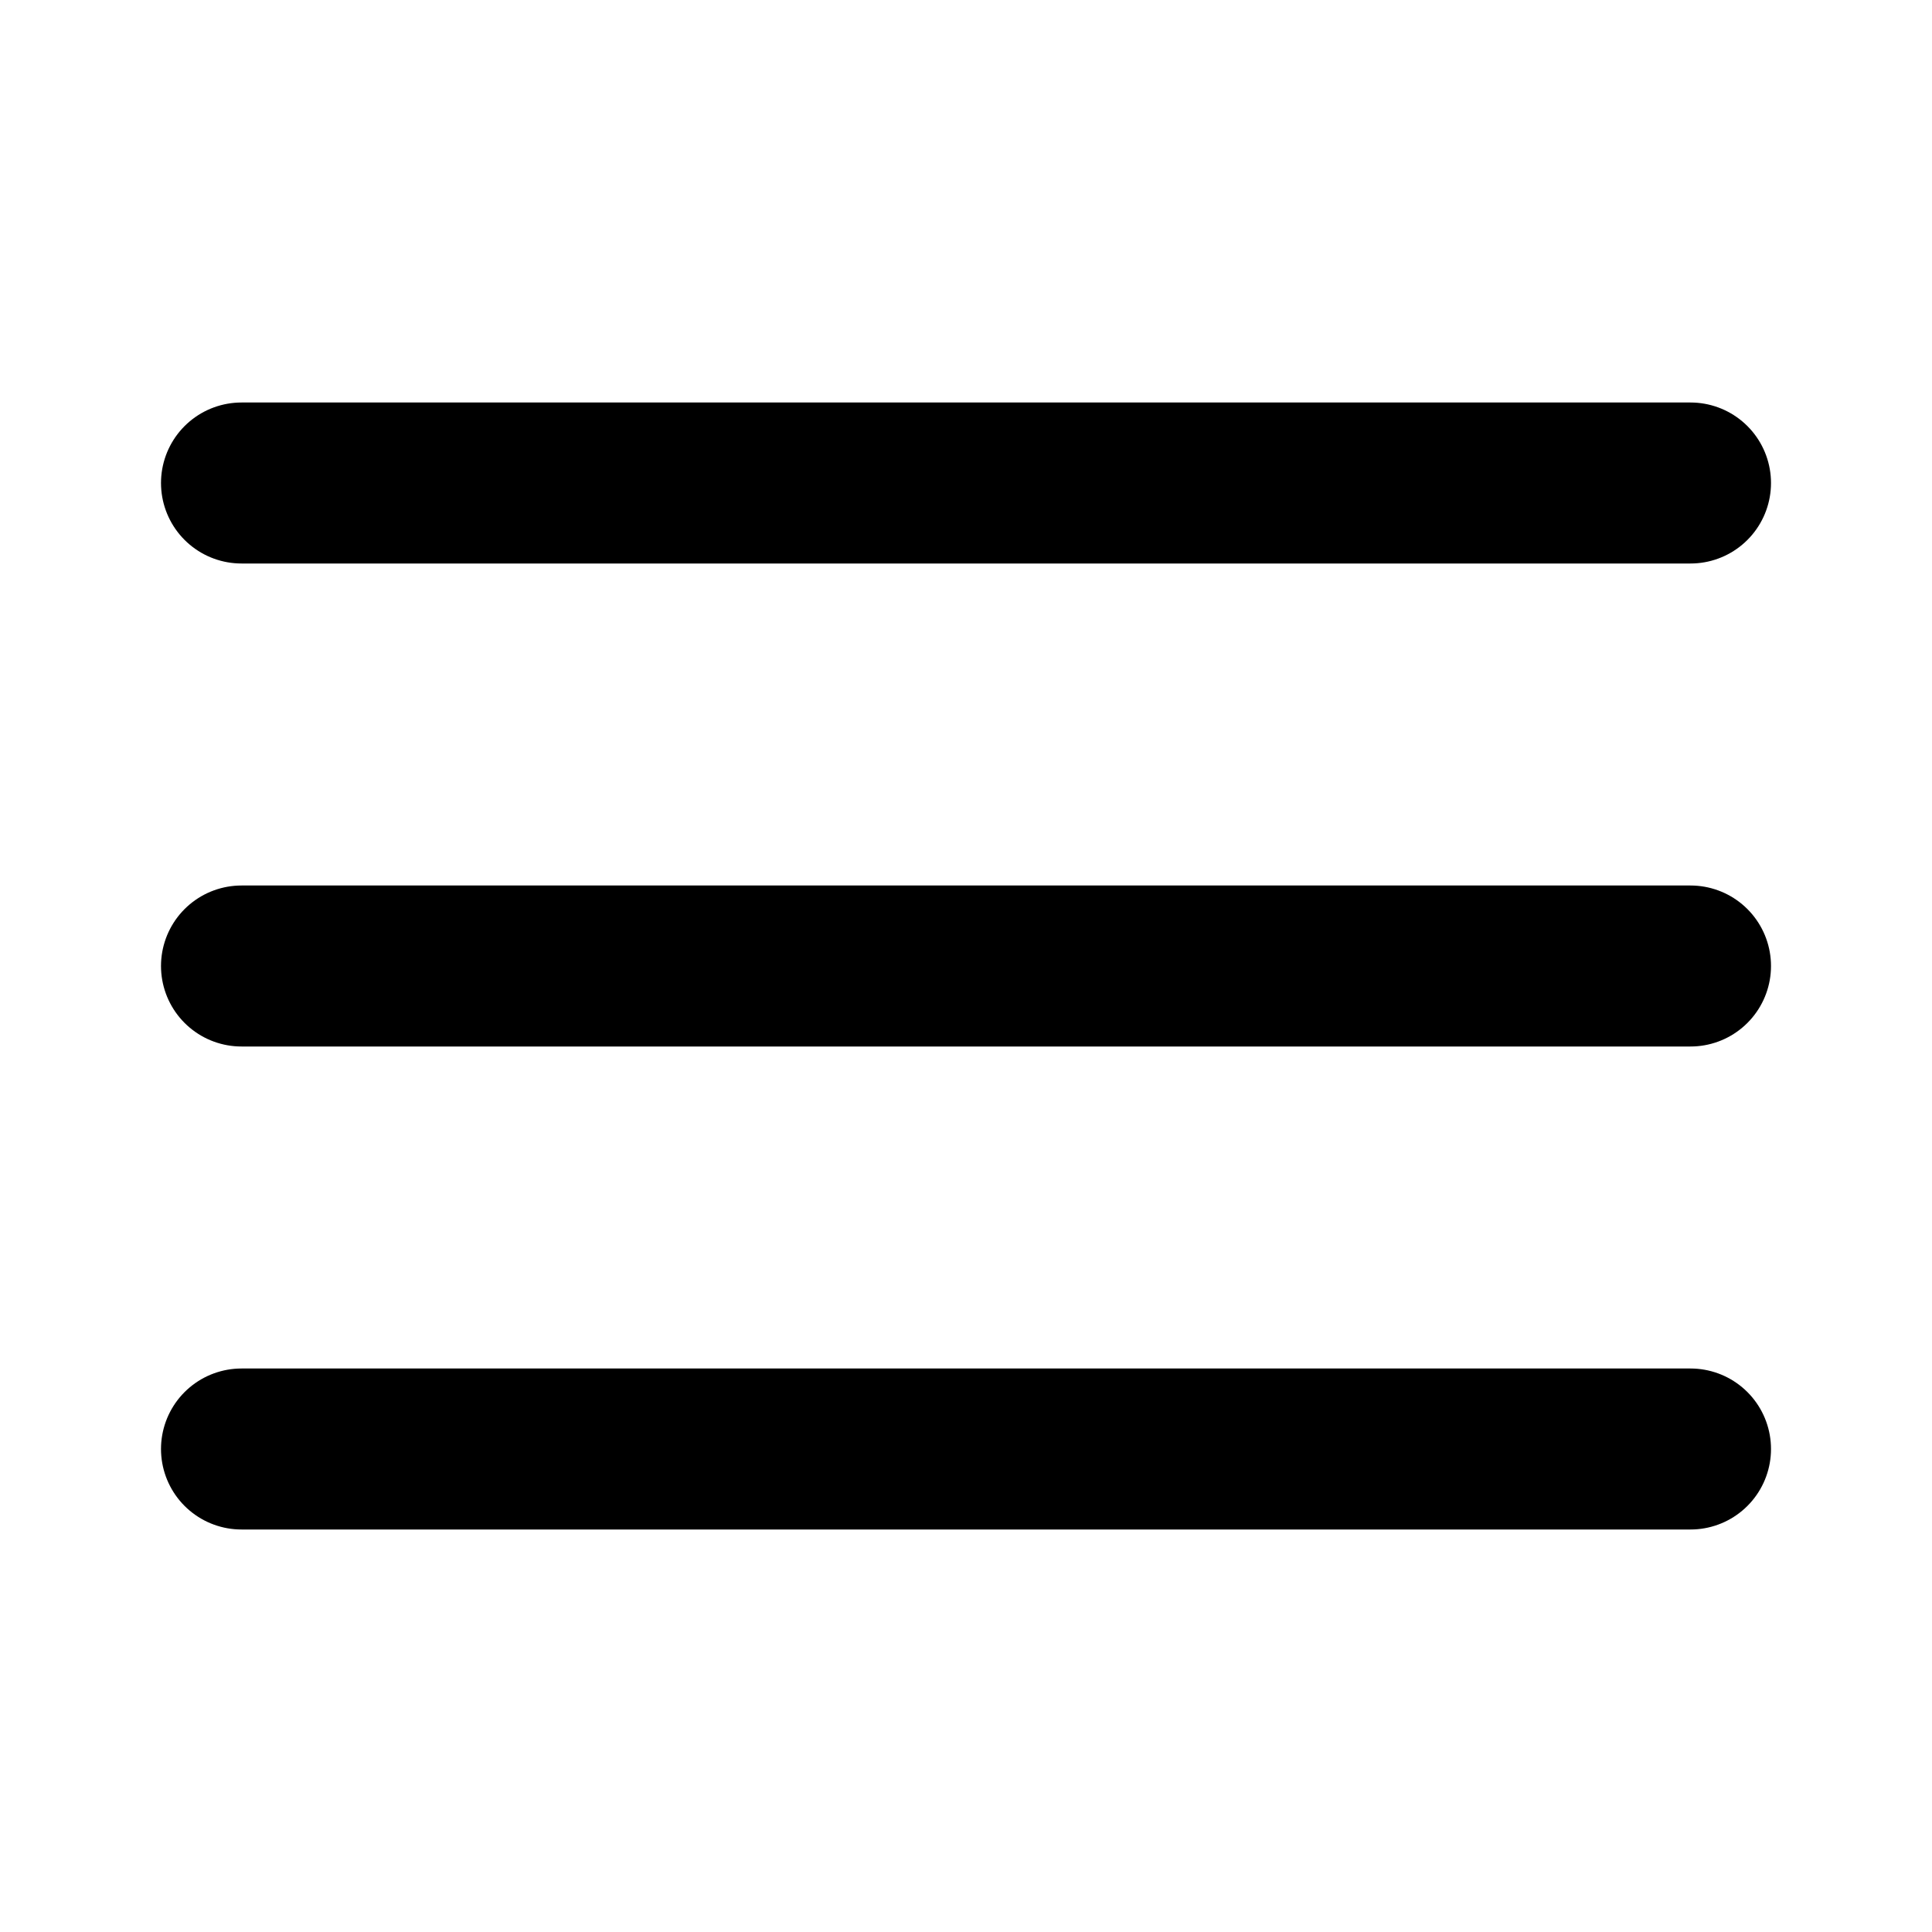
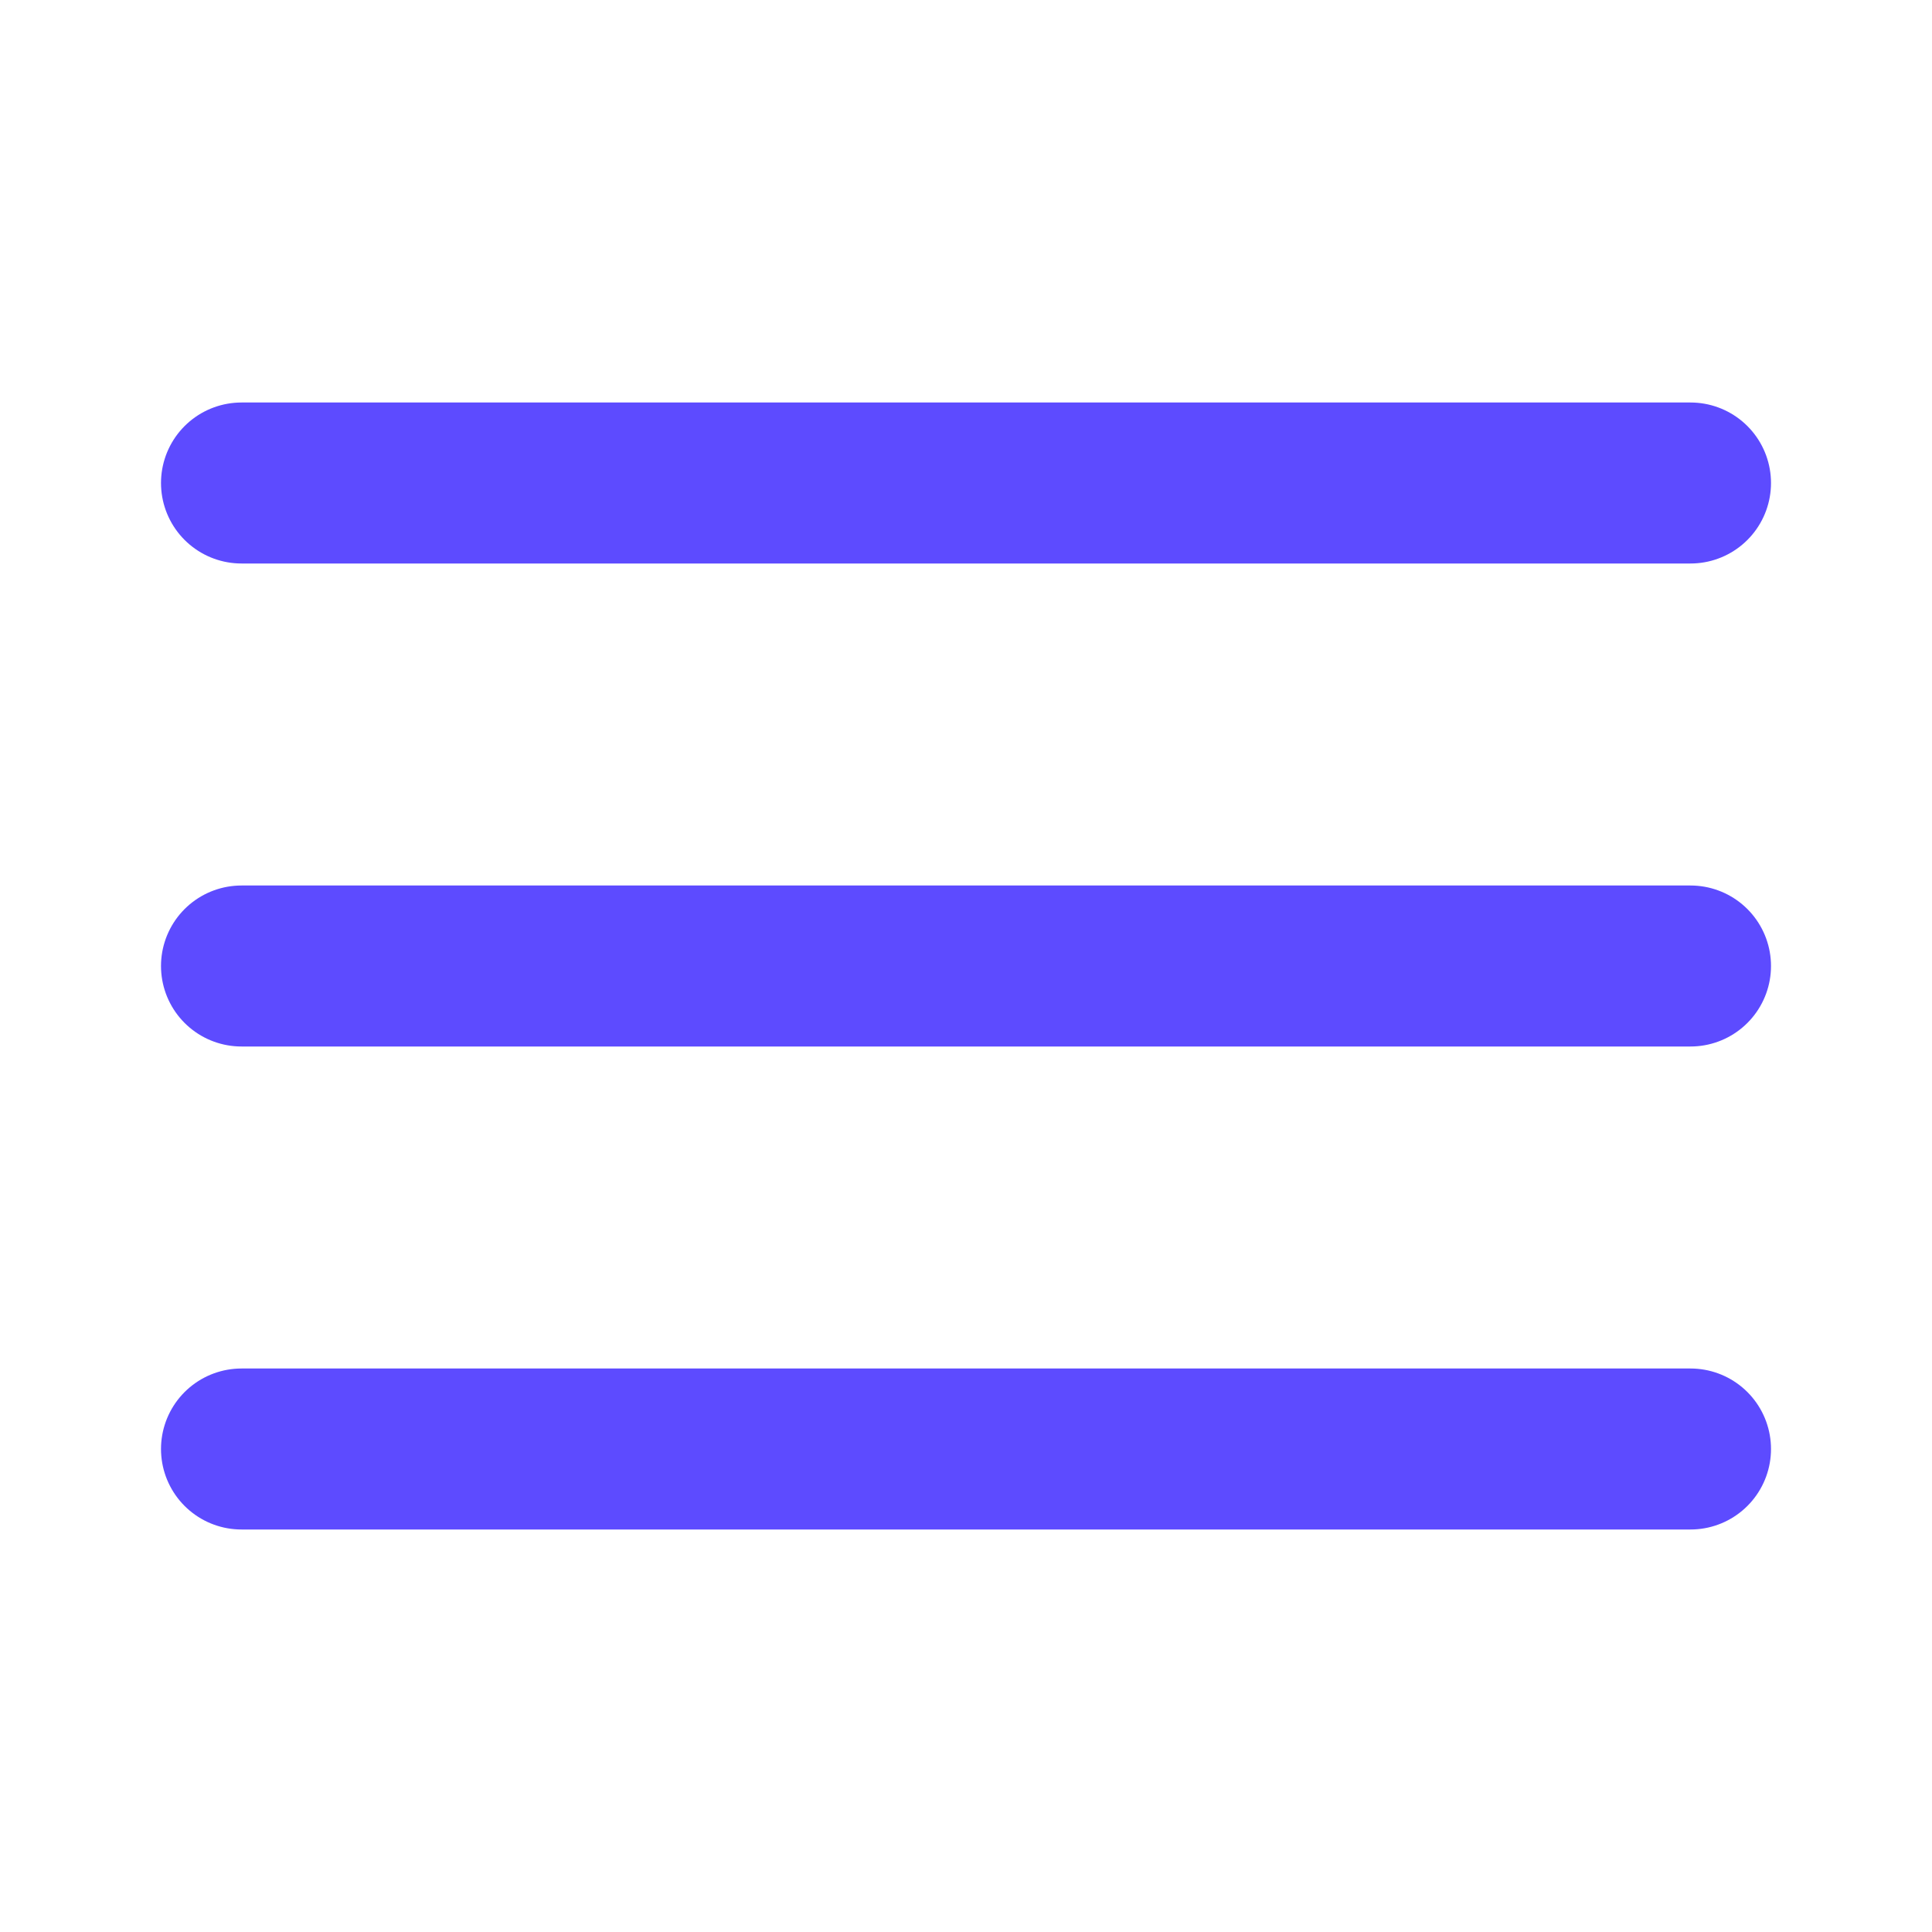
<svg xmlns="http://www.w3.org/2000/svg" width="24" height="24" viewBox="0 0 24 24" fill="none">
-   <path d="M3 6H21" stroke="currentColor" stroke-width="2" stroke-linecap="round" />
-   <path d="M3 12H21" stroke="currentColor" stroke-width="2" stroke-linecap="round" />
-   <path d="M3 18H21" stroke="currentColor" stroke-width="2" stroke-linecap="round" />
+   <path d="M3 6H21" stroke="#5d4bff" stroke-width="2" stroke-linecap="round" />
+   <path d="M3 12H21" stroke="#5d4bff" stroke-width="2" stroke-linecap="round" />
+   <path d="M3 18H21" stroke="#5d4bff" stroke-width="2" stroke-linecap="round" />
</svg>
